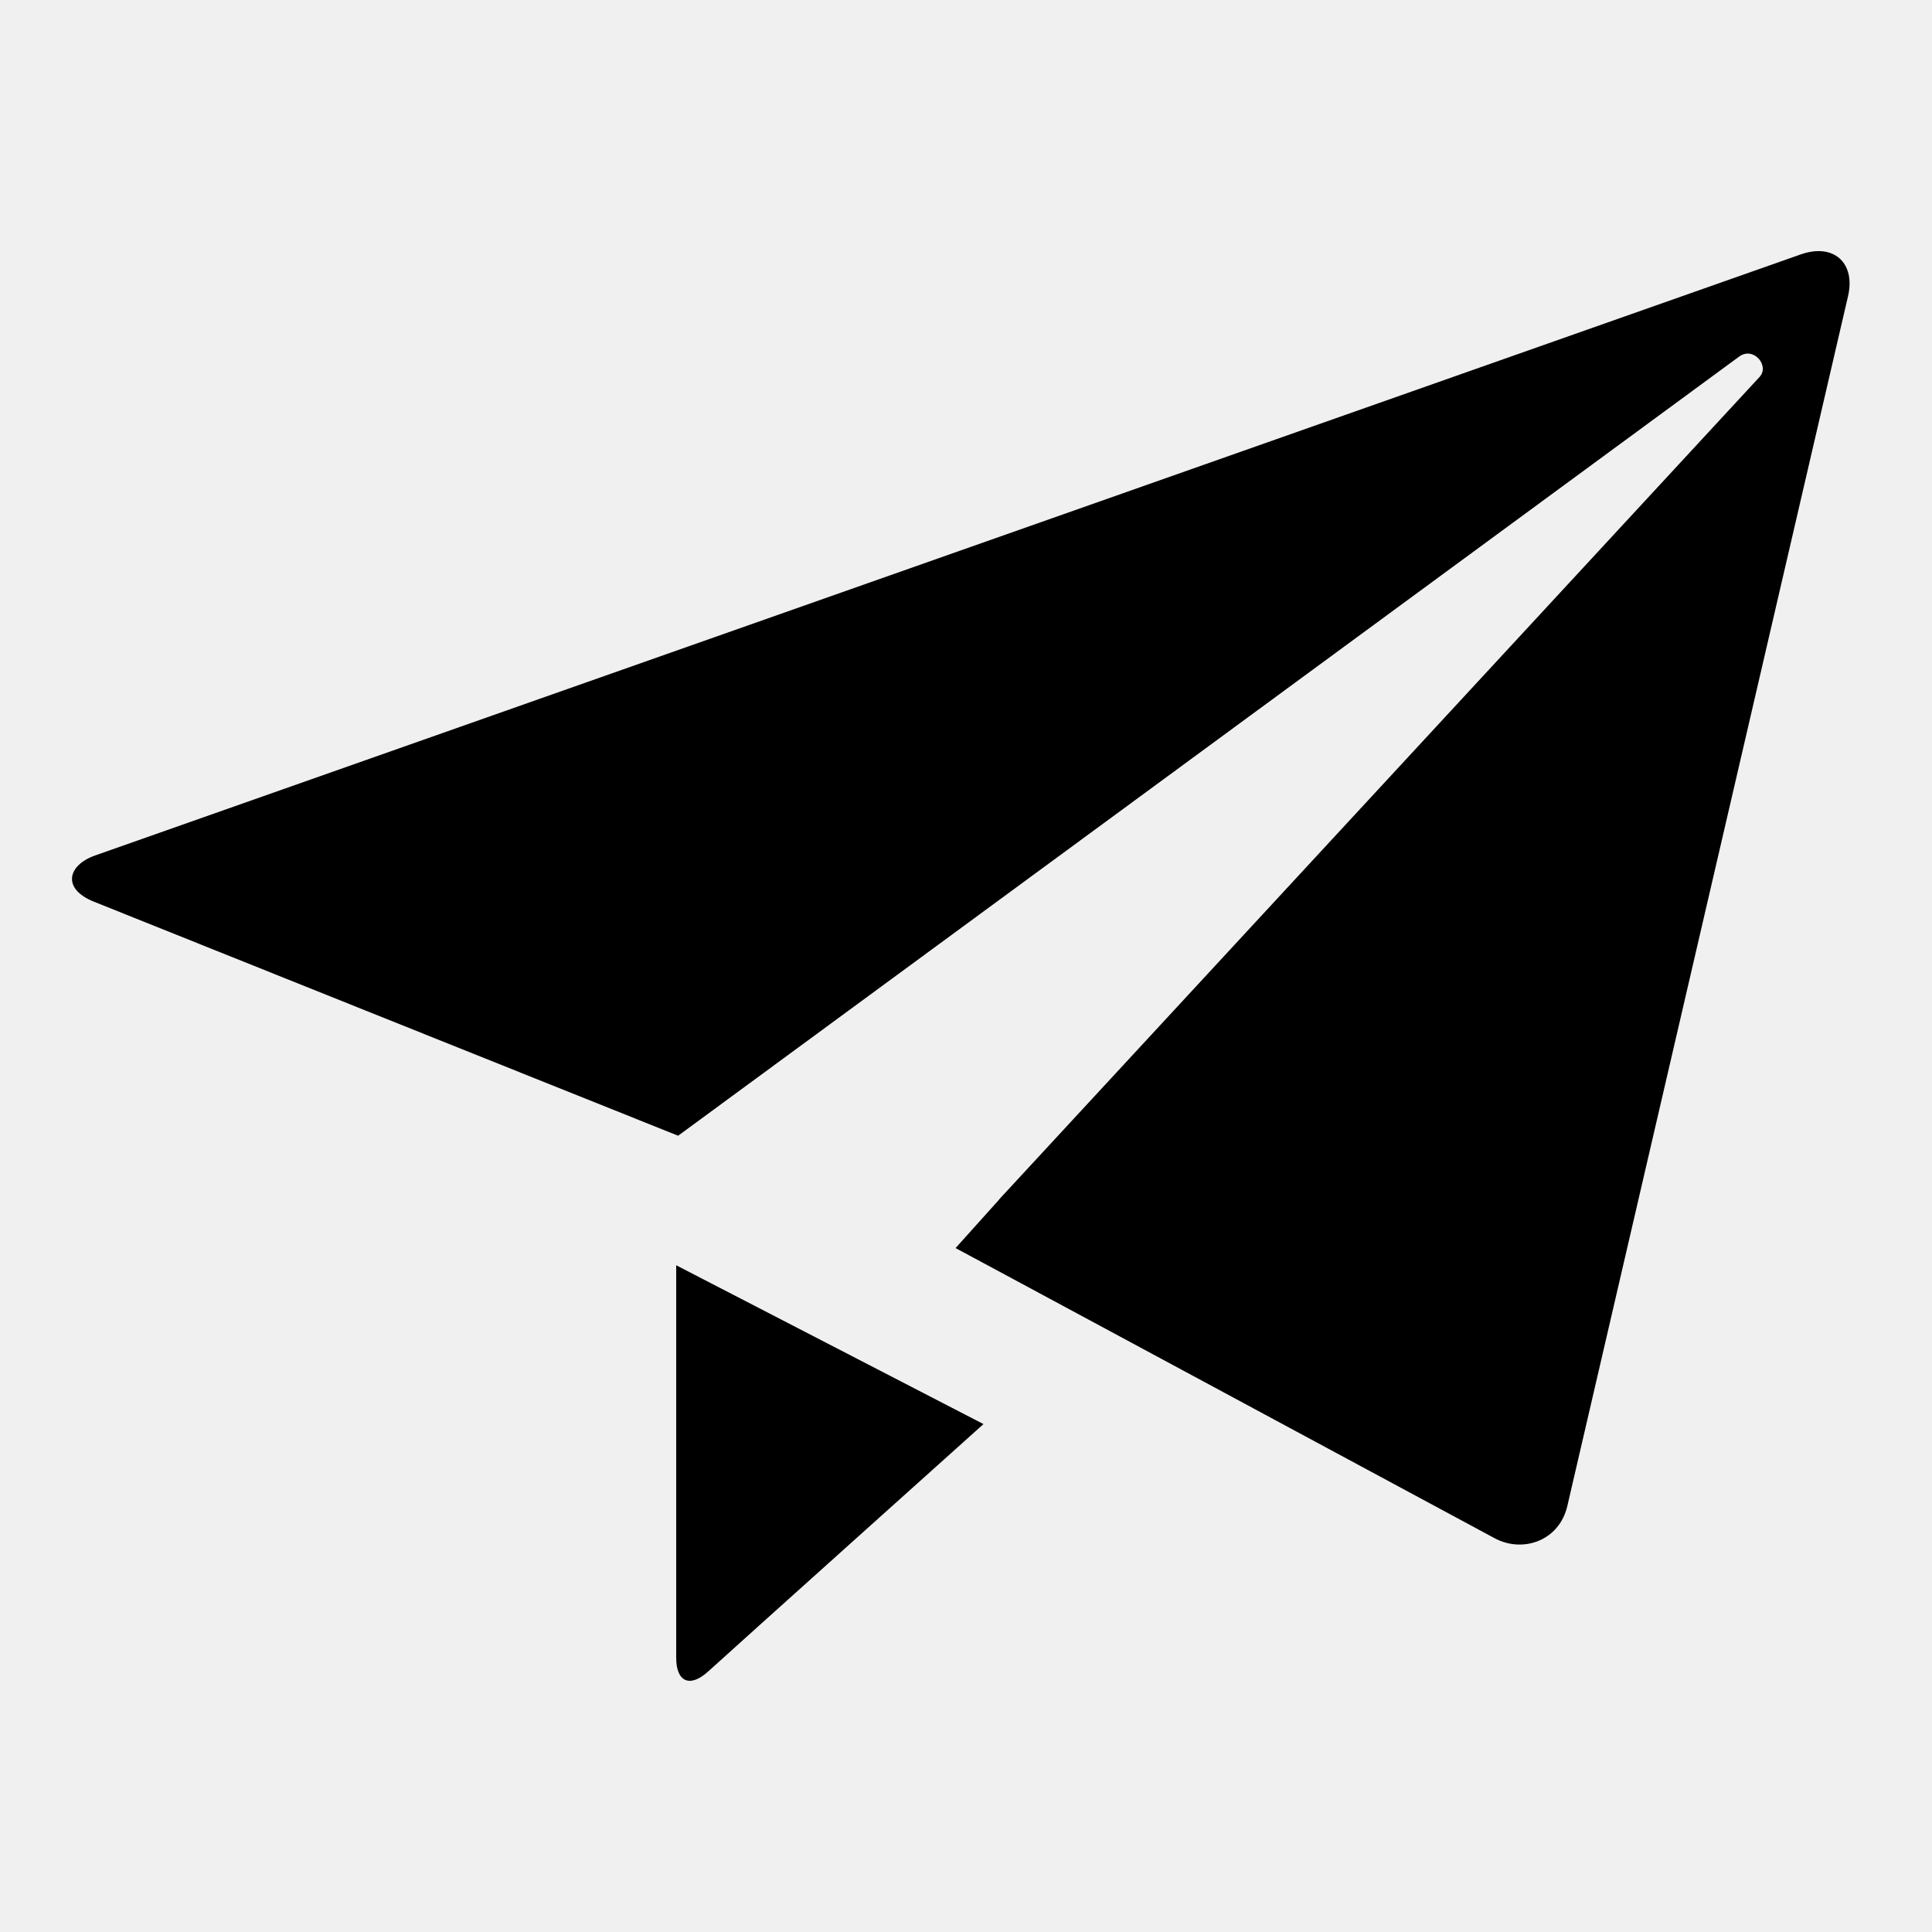
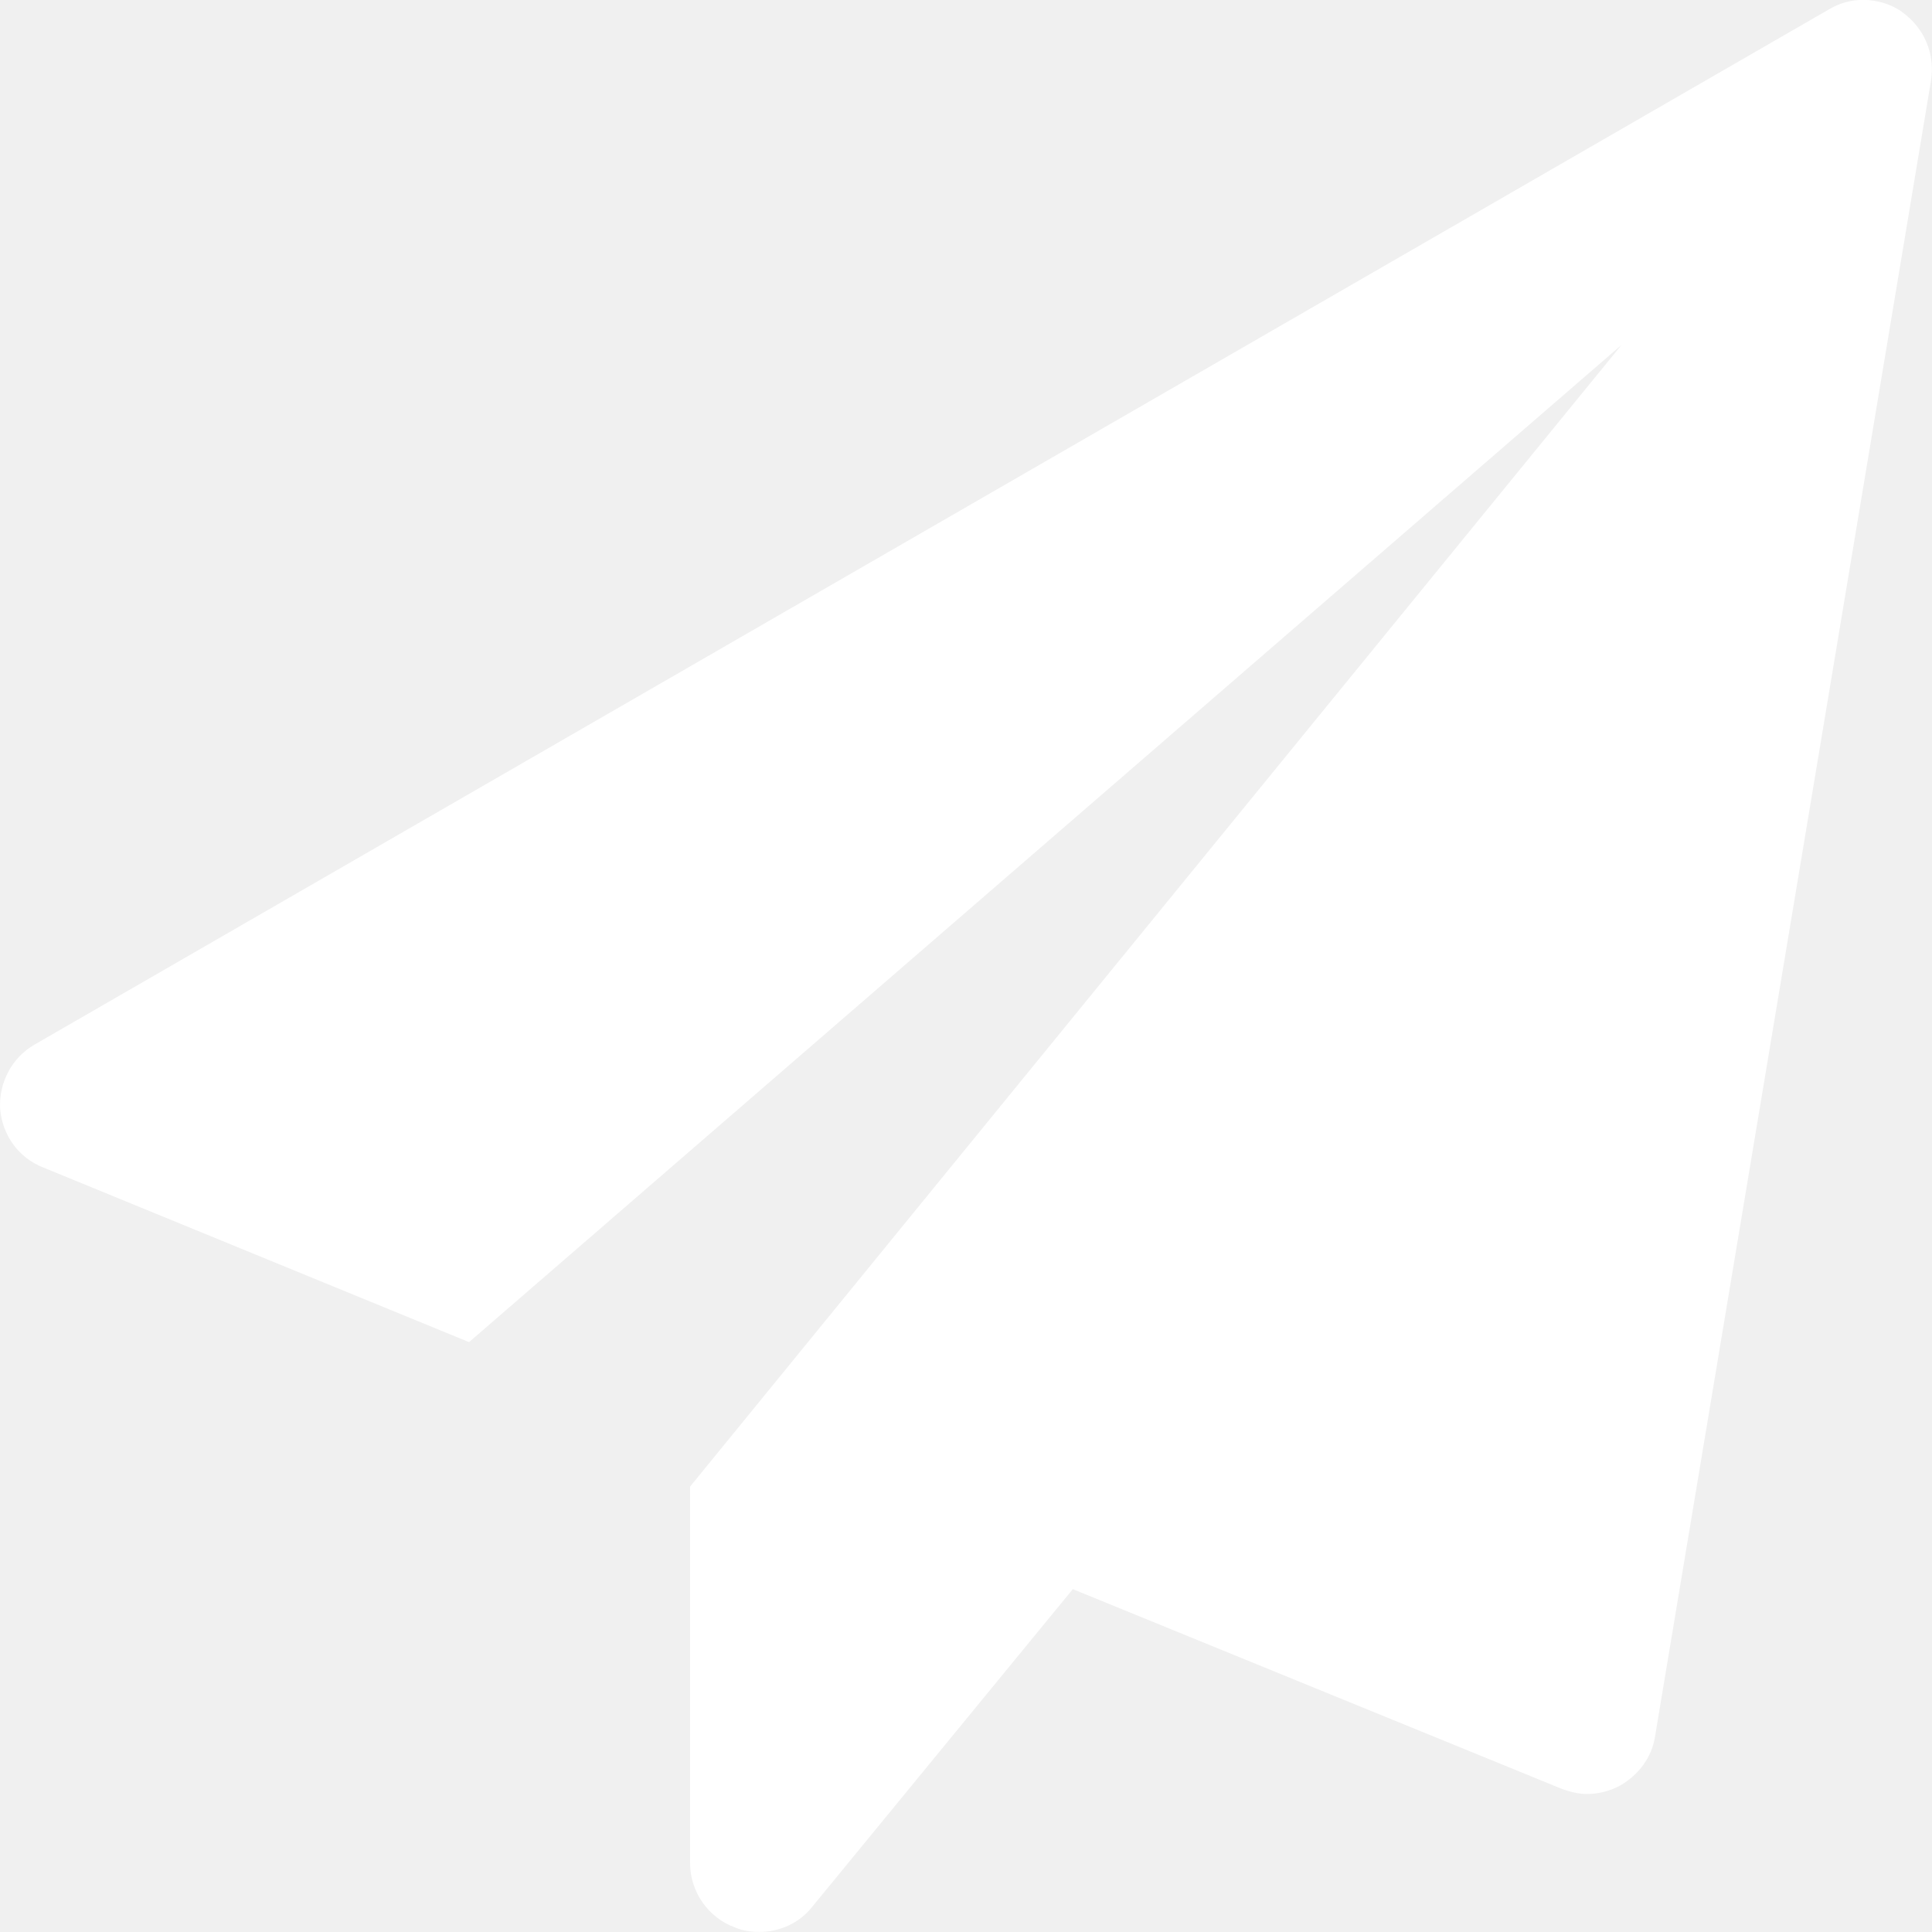
- <svg xmlns="http://www.w3.org/2000/svg" version="1.1" width="20" height="20" viewBox="0 0 20 20">
-   <path d="M18.64 2.634c-0.344 0.121-17.321 6.104-17.656 6.222-0.284 0.1-0.347 0.345-0.010 0.479 0.401 0.161 3.796 1.521 3.796 1.521v0l2.25 0.901c0 0 10.838-7.958 10.984-8.066 0.148-0.108 0.318 0.095 0.211 0.211s-7.871 8.513-7.871 8.513v0.002l-0.452 0.503 0.599 0.322c0 0 4.65 2.504 4.982 2.682 0.291 0.156 0.668 0.027 0.752-0.334 0.099-0.426 2.845-12.261 2.906-12.525 0.079-0.343-0.148-0.552-0.491-0.431zM7 17.162c0 0.246 0.139 0.315 0.331 0.141 0.251-0.229 2.85-2.561 2.85-2.561l-3.181-1.644v4.064z" />
+ <svg xmlns="http://www.w3.org/2000/svg" version="1.1" width="28" height="28" viewBox="0 0 28 28">
+   <path fill="#fff" d="M27.563 0.172c0.328 0.234 0.484 0.609 0.422 1l-4 24c-0.047 0.297-0.234 0.547-0.5 0.703-0.141 0.078-0.313 0.125-0.484 0.125-0.125 0-0.25-0.031-0.375-0.078l-7.078-2.891-3.781 4.609c-0.187 0.234-0.469 0.359-0.766 0.359-0.109 0-0.234-0.016-0.344-0.063-0.391-0.141-0.656-0.516-0.656-0.938v-5.453l13.5-16.547-16.703 14.453-6.172-2.531c-0.359-0.141-0.594-0.469-0.625-0.859-0.016-0.375 0.172-0.734 0.5-0.922l26-15c0.156-0.094 0.328-0.141 0.5-0.141 0.203 0 0.406 0.063 0.562 0.172z" />
</svg>
